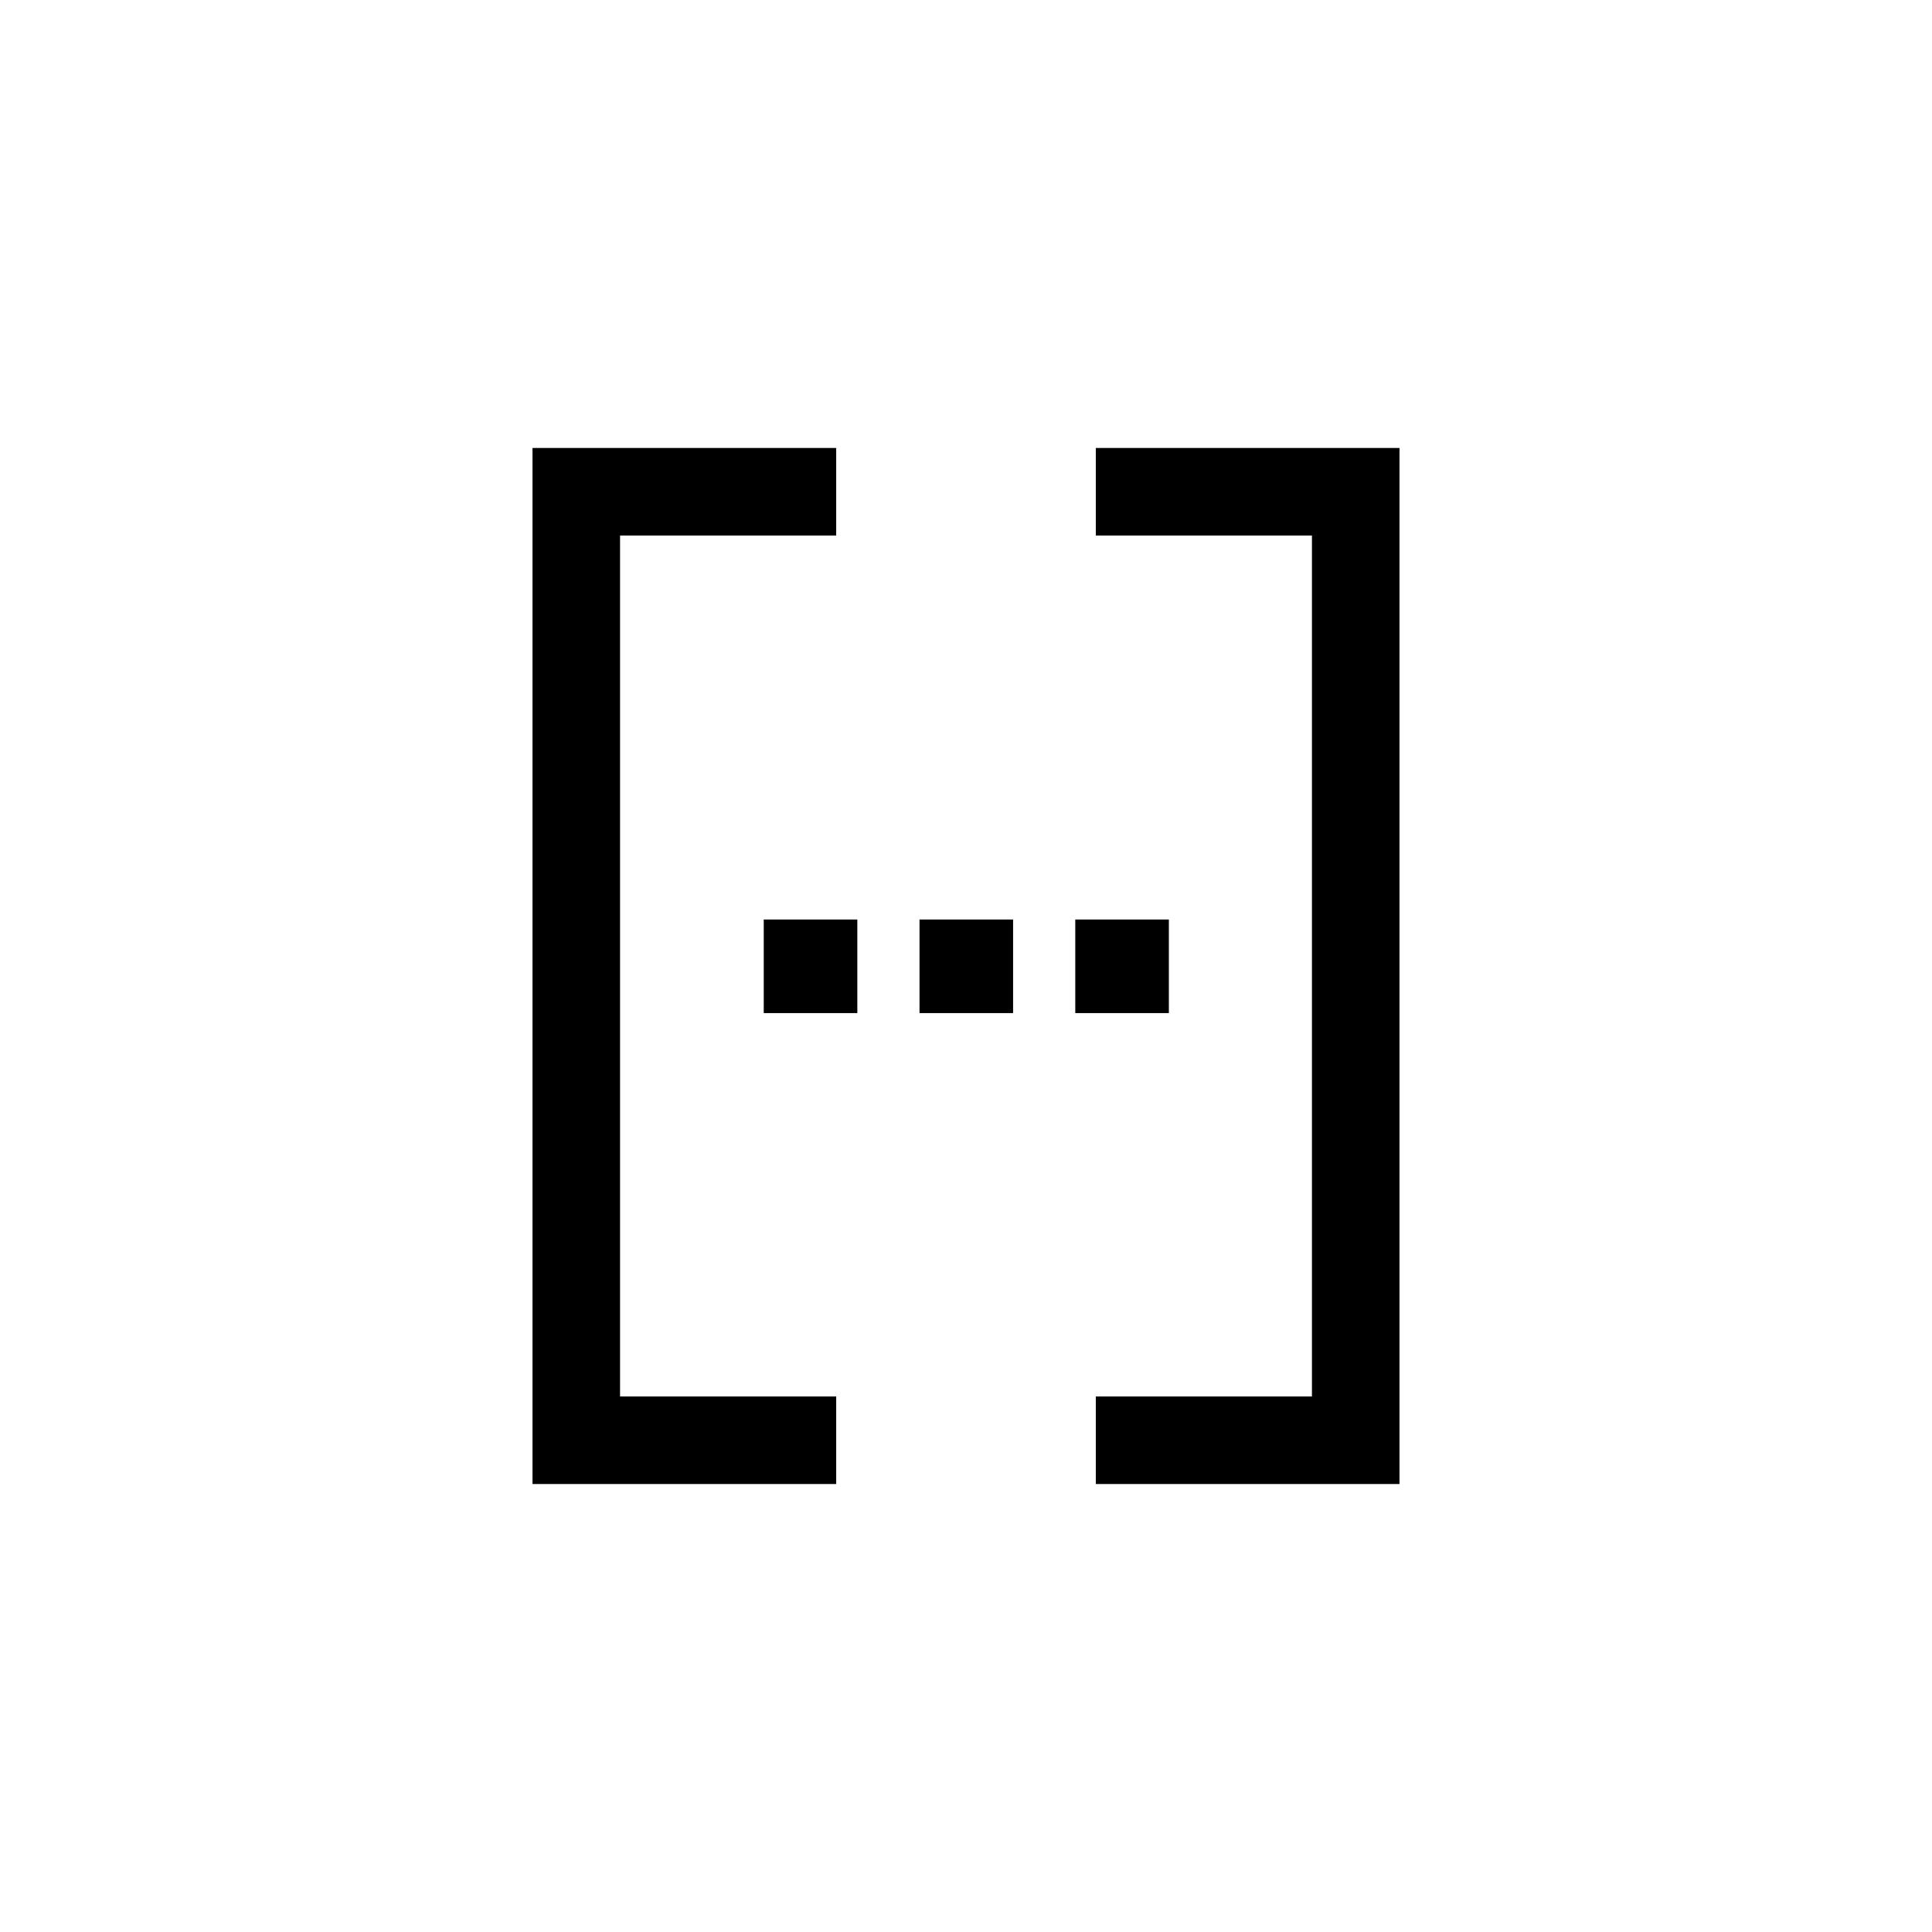
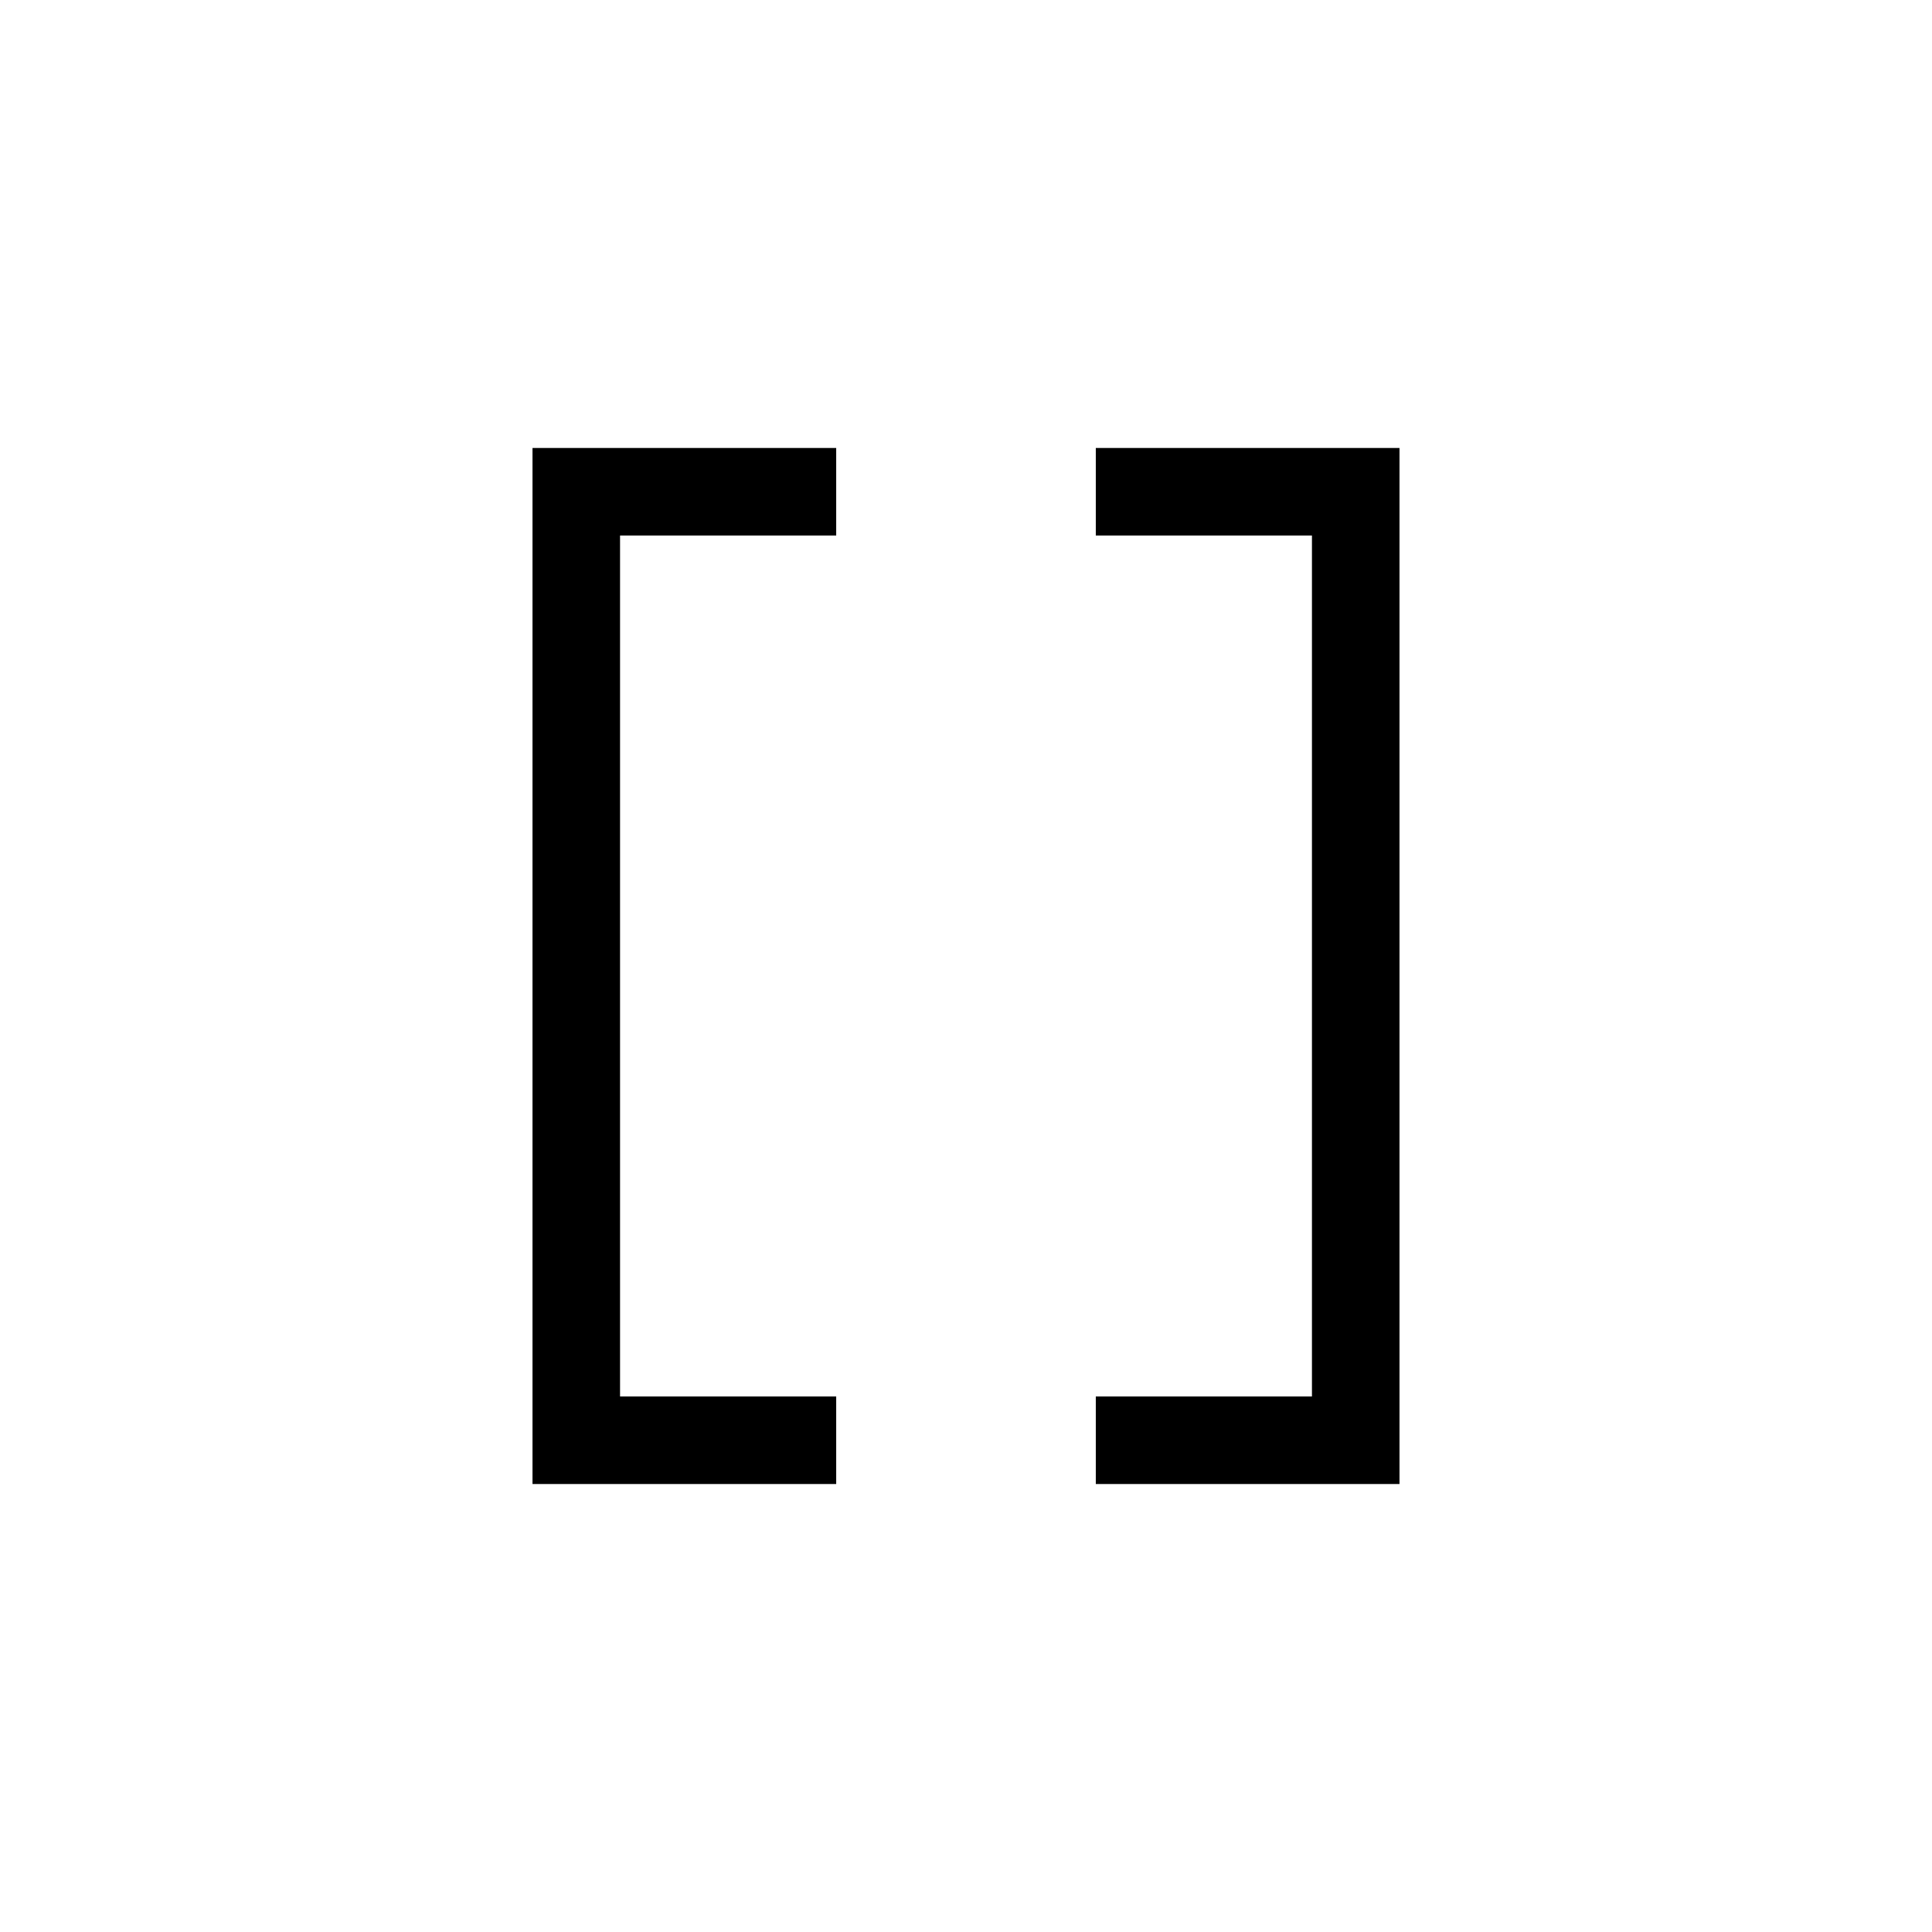
<svg xmlns="http://www.w3.org/2000/svg" id="Layer_1" version="1.1" viewBox="0 0 32 32">
  <defs id="defs4" />
  <g id="g2">
    <polygon points="13.85 24.58 8.82 24.58 8.82 7.42 13.85 7.42 13.85 8.87 10.27 8.87 10.27 23.13 13.85 23.13 13.85 24.58" fill="currentColor" id="polygon1" />
    <polygon points="23.18 24.58 18.15 24.58 18.15 23.13 21.73 23.13 21.73 8.87 18.15 8.87 18.15 7.42 23.18 7.42 23.18 24.58" fill="currentColor" id="polygon2" />
  </g>
  <g id="g4">
-     <rect x="12.65" y="15.23" width="1.55" height="1.55" fill="currentColor" id="rect2" />
-     <rect x="15.23" y="15.23" width="1.55" height="1.55" fill="currentColor" id="rect3" />
-     <rect x="17.81" y="15.23" width="1.55" height="1.55" fill="currentColor" id="rect4" />
+     <rect x="12.65" y="15.23" fill="currentColor" id="rect2" />
+     <rect x="15.23" y="15.23" fill="currentColor" id="rect3" />
+     <rect x="17.81" y="15.23" fill="currentColor" id="rect4" />
  </g>
</svg>
